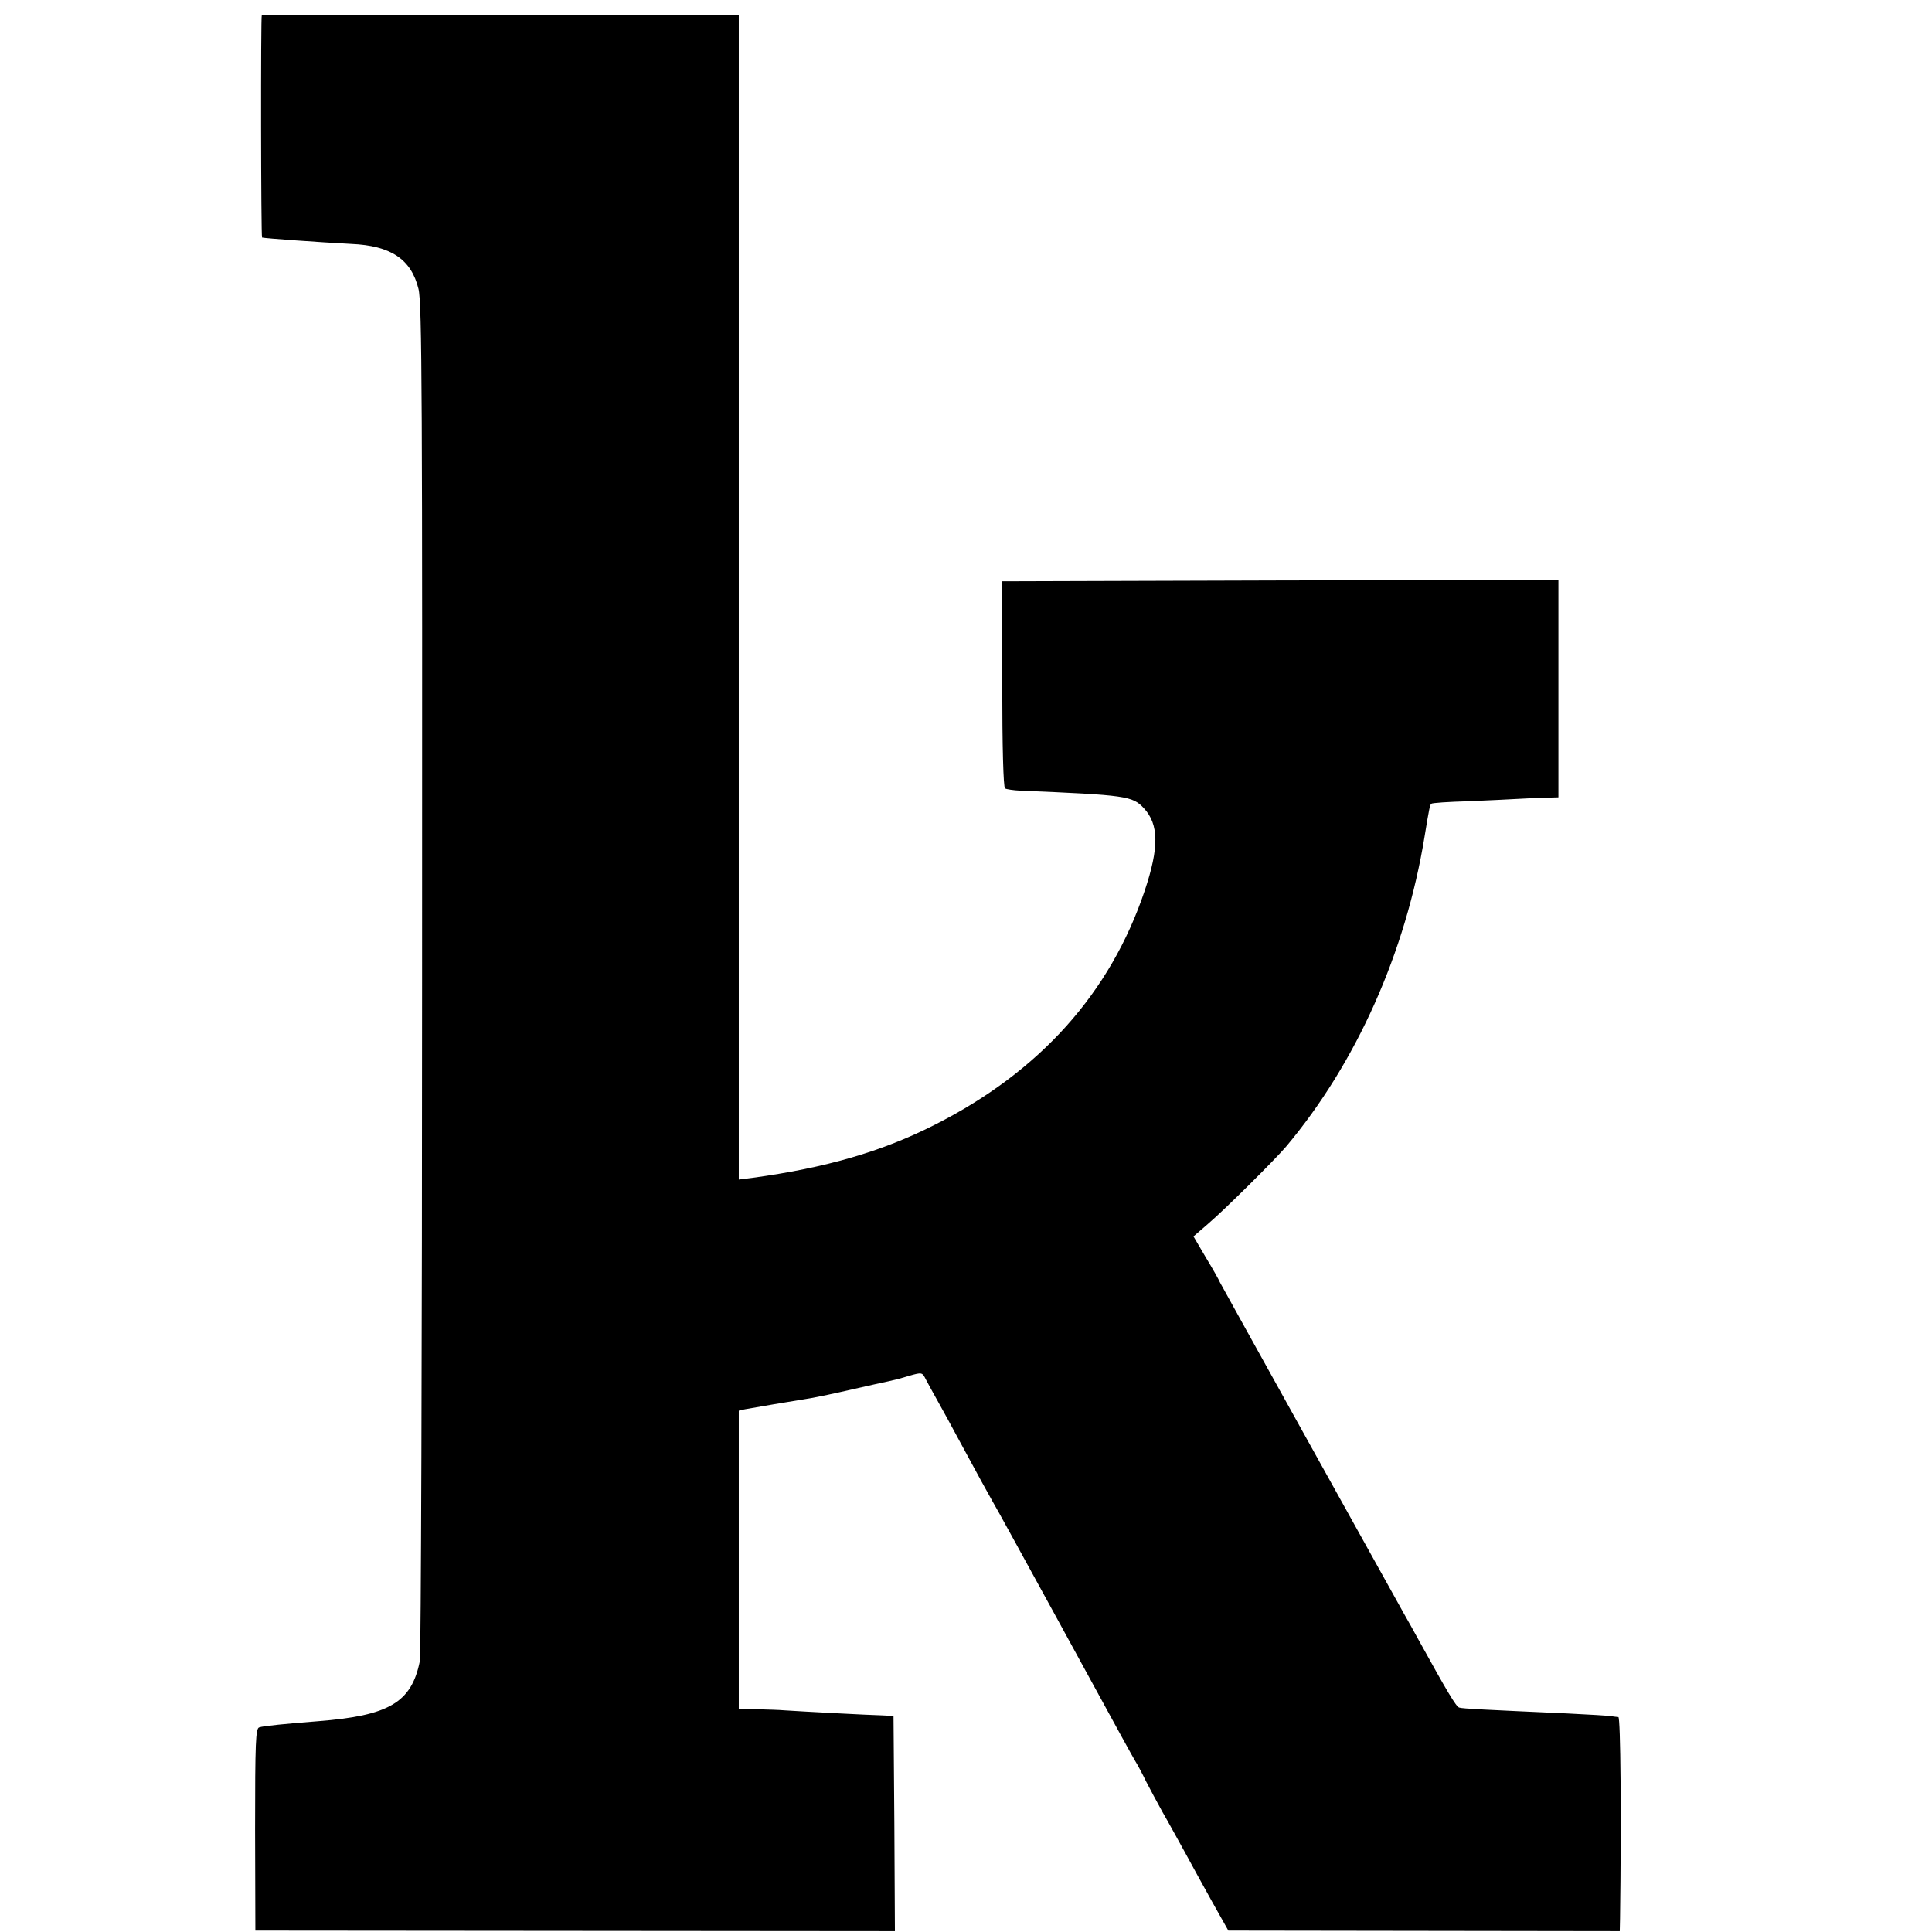
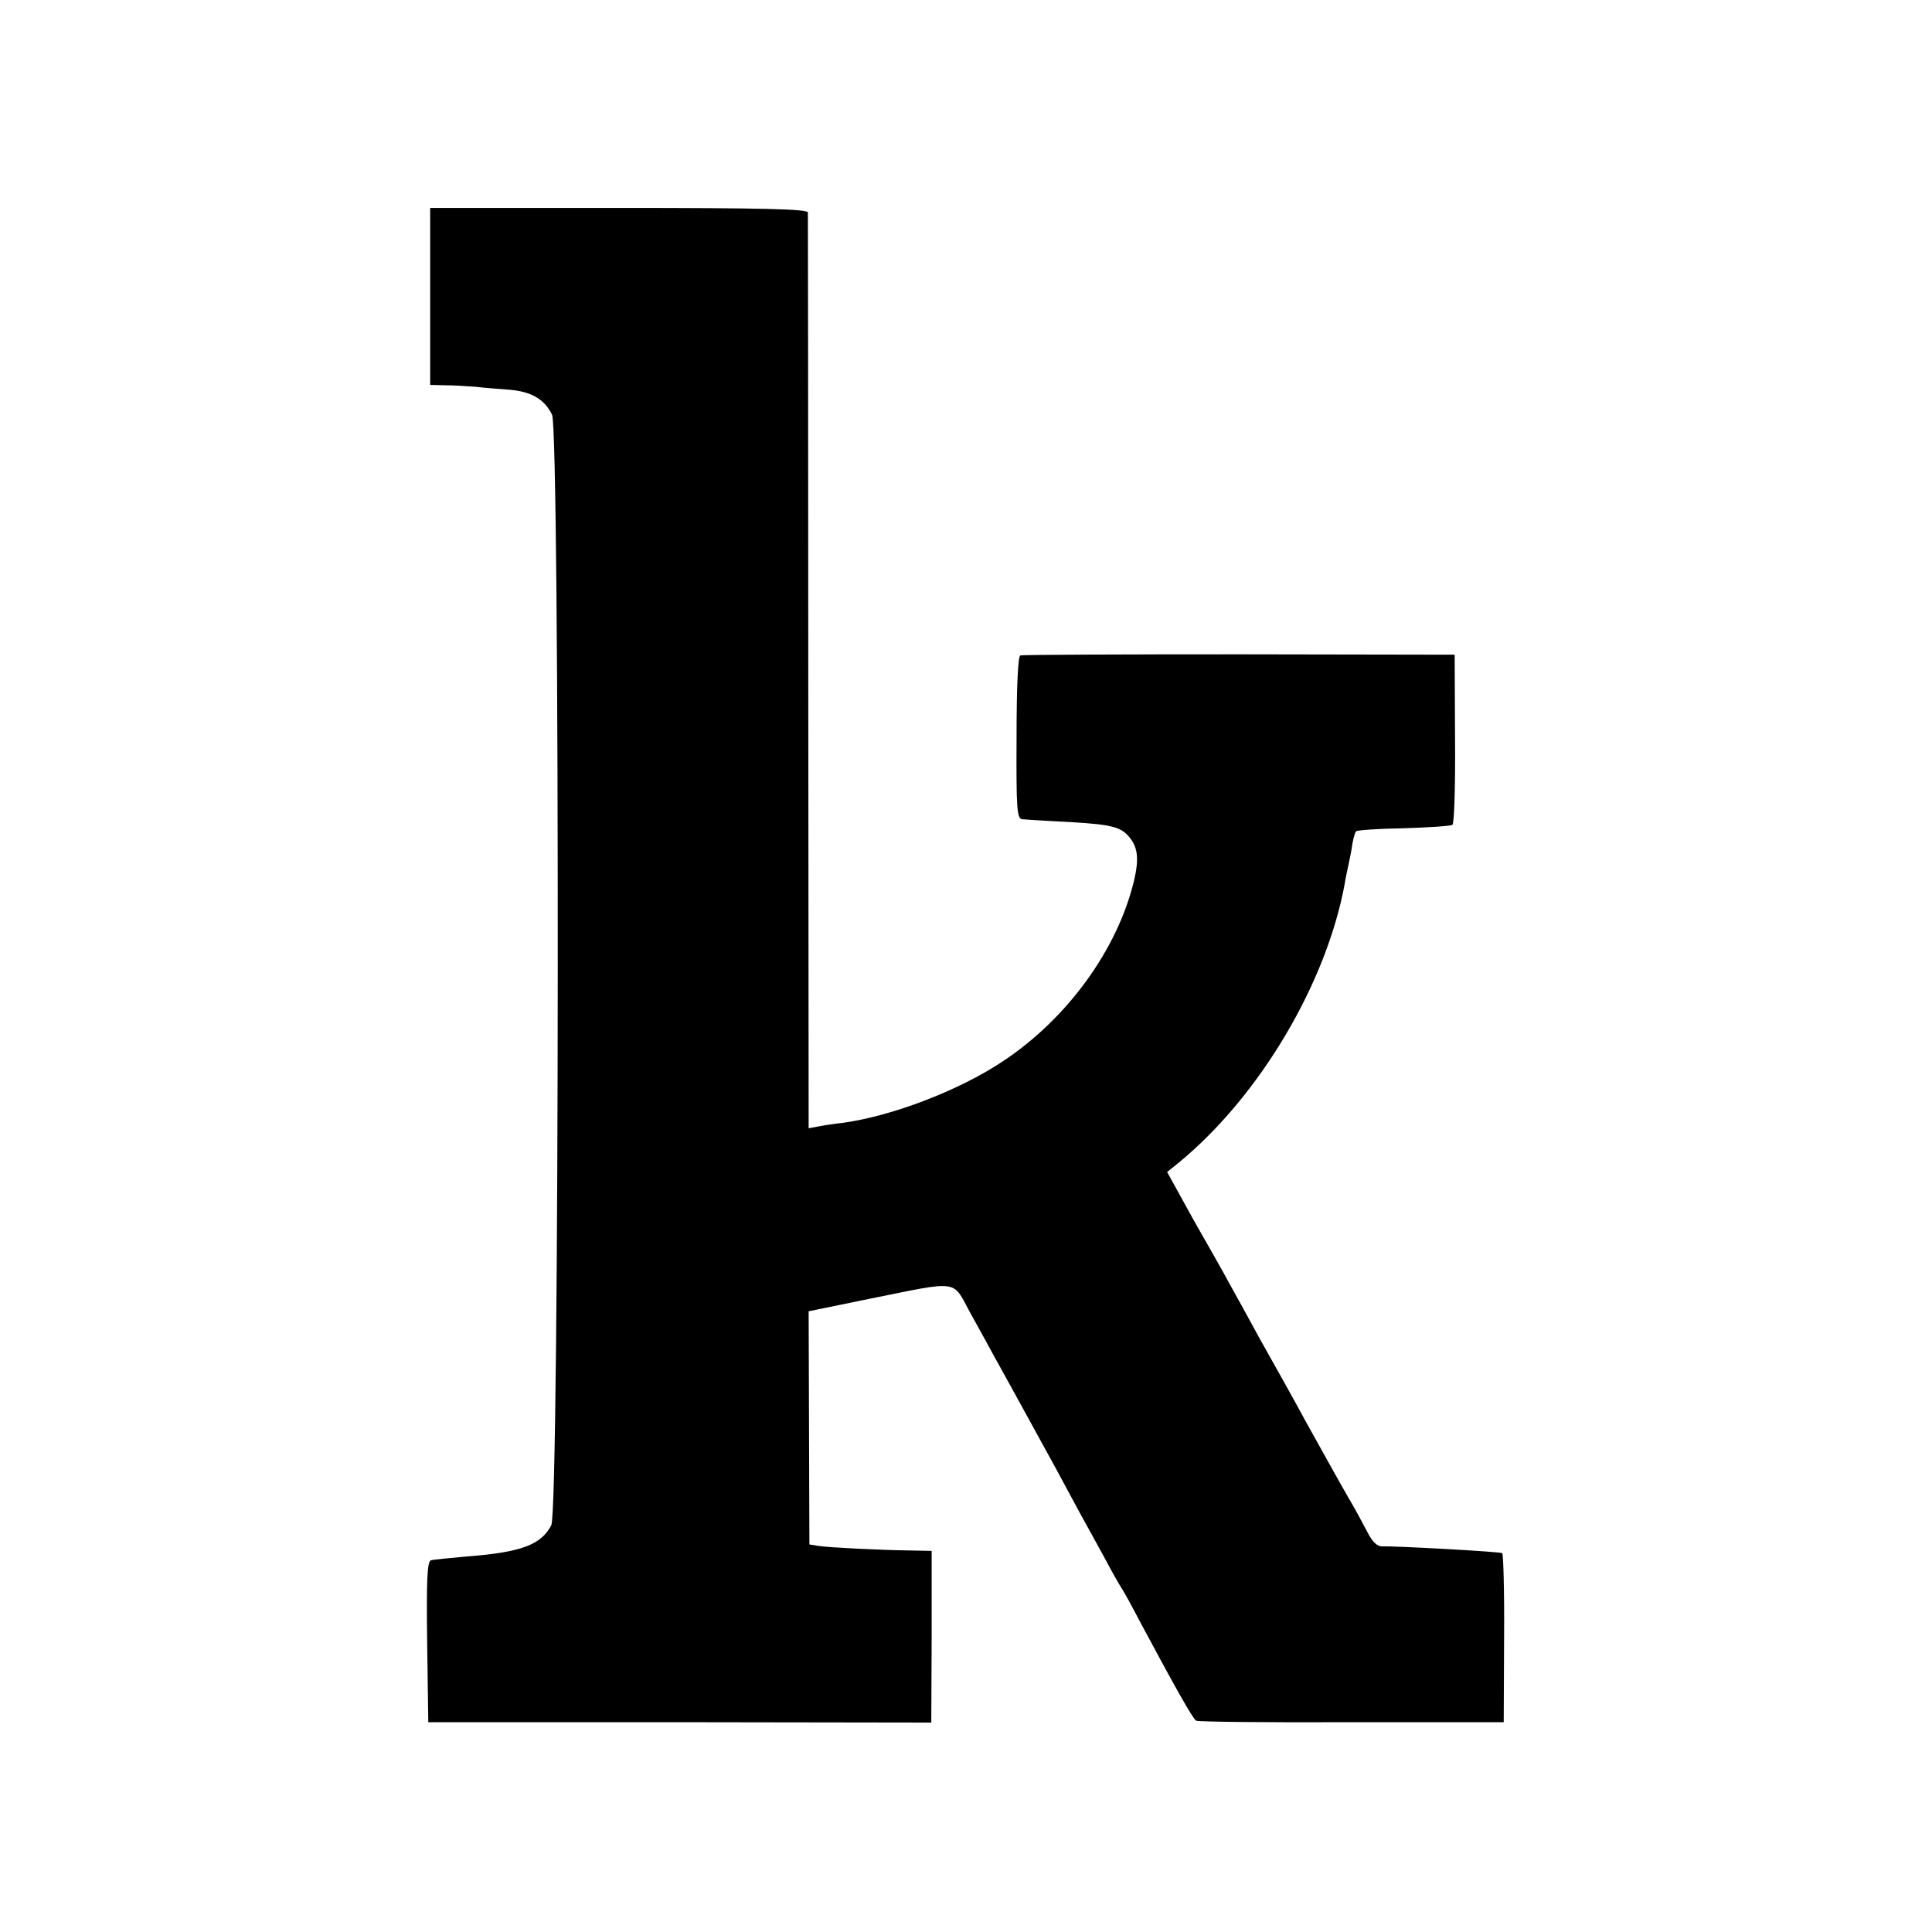
- <svg xmlns="http://www.w3.org/2000/svg" version="1.0" width="693pt" height="693pt" viewBox="0 0 693 693" preserveAspectRatio="xMidYMid meet">
-   <g transform="translate(0,693) scale(0.1,-0.1)" fill="#000000" stroke="none">
-     <path d="M939 6875 c-4 0 -3 -795 1 -797 11 -3 206 -17 320 -23 142 -6 215 -55 241 -161 13 -51 14 -397 13 -2474 0 -1328 -4 -2430 -8 -2448 -30 -149 -110 -196 -366 -216 -115 -9 -196 -17 -210 -22 -13 -3 -15 -52 -15 -366 l1 -363 1147 -1 1147 -1 -2 386 -3 386 -40 2 c-46 1 -291 14 -350 18 -22 2 -68 3 -102 4 l-63 1 0 535 0 535 22 5 c21 4 174 30 243 41 17 3 80 16 140 30 61 14 121 27 135 30 14 3 46 11 71 19 46 13 47 13 60 -13 8 -15 28 -52 45 -82 17 -30 49 -89 71 -130 75 -139 106 -195 123 -225 10 -16 110 -199 223 -405 271 -496 268 -490 288 -525 10 -16 28 -50 40 -75 13 -25 39 -74 59 -110 21 -36 55 -99 78 -140 22 -41 67 -122 99 -180 l59 -105 702 -1 702 -1 1 46 c5 357 2 721 -6 722 -5 0 -17 2 -25 3 -8 2 -80 6 -160 10 -290 13 -375 17 -386 21 -11 3 -44 59 -144 240 -18 33 -42 76 -53 95 -96 172 -655 1178 -661 1190 -3 8 -26 49 -51 90 l-44 75 52 45 c59 50 239 229 280 277 252 300 429 696 497 1113 17 104 19 112 24 117 2 3 62 7 133 9 70 3 155 7 188 9 33 2 77 4 98 4 l37 1 0 390 0 390 -997 -2 -998 -3 0 -368 c0 -225 4 -371 10 -375 5 -3 30 -7 55 -8 380 -16 402 -19 443 -63 54 -58 55 -141 3 -296 -123 -366 -375 -648 -752 -839 -191 -97 -392 -155 -656 -191 l-48 -6 0 2088 0 2088 -855 0 c-470 0 -855 0 -856 0z" />
+ <svg xmlns="http://www.w3.org/2000/svg" version="1.0" width="512pt" height="512pt" viewBox="0 0 512 512" preserveAspectRatio="xMidYMid meet">
+   <g transform="translate(0,512) scale(0.1,-0.1)" fill="#000000" stroke="none">
+     <path d="M1140 4334 l0 -234 38 -1 c20 0 57 -2 82 -4 25 -3 66 -6 92 -8 56 -5 91 -25 111 -66 21 -43 20 -2901 -2 -2943 -27 -52 -80 -72 -226 -83 -44 -4 -86 -8 -93 -10 -10 -4 -12 -52 -10 -217 l3 -212 667 0 666 -1 1 228 0 227 -52 1 c-86 1 -220 8 -247 12 l-25 4 -1 309 -1 309 166 34 c233 47 215 50 260 -34 21 -38 51 -92 66 -120 65 -117 134 -244 165 -300 18 -33 46 -85 62 -115 17 -30 46 -84 66 -120 19 -36 38 -69 42 -75 4 -5 29 -50 55 -100 89 -166 136 -250 145 -255 4 -3 190 -5 412 -4 l403 0 1 222 c1 123 -2 224 -5 226 -6 4 -282 19 -317 18 -14 -1 -27 11 -42 41 -12 23 -33 62 -48 87 -26 45 -64 114 -112 200 -38 70 -70 127 -125 225 -27 50 -62 113 -77 140 -15 28 -59 106 -98 174 l-69 125 31 25 c214 176 392 476 440 741 2 14 7 36 10 50 3 14 8 38 10 54 3 16 7 31 10 33 3 3 59 7 125 8 67 2 125 6 130 9 5 3 8 106 7 228 l-1 223 -570 1 c-313 0 -575 -1 -581 -3 -6 -2 -10 -77 -10 -218 -1 -189 1 -215 15 -216 9 -1 44 -3 78 -5 145 -7 176 -12 200 -36 28 -29 33 -60 18 -123 -44 -182 -177 -365 -348 -478 -117 -78 -297 -146 -426 -163 -19 -2 -46 -6 -61 -9 l-27 -5 -1 1208 c0 664 -1 1212 -1 1219 -1 9 -121 12 -501 12 l-500 0 0 -235z" />
  </g>
</svg>
